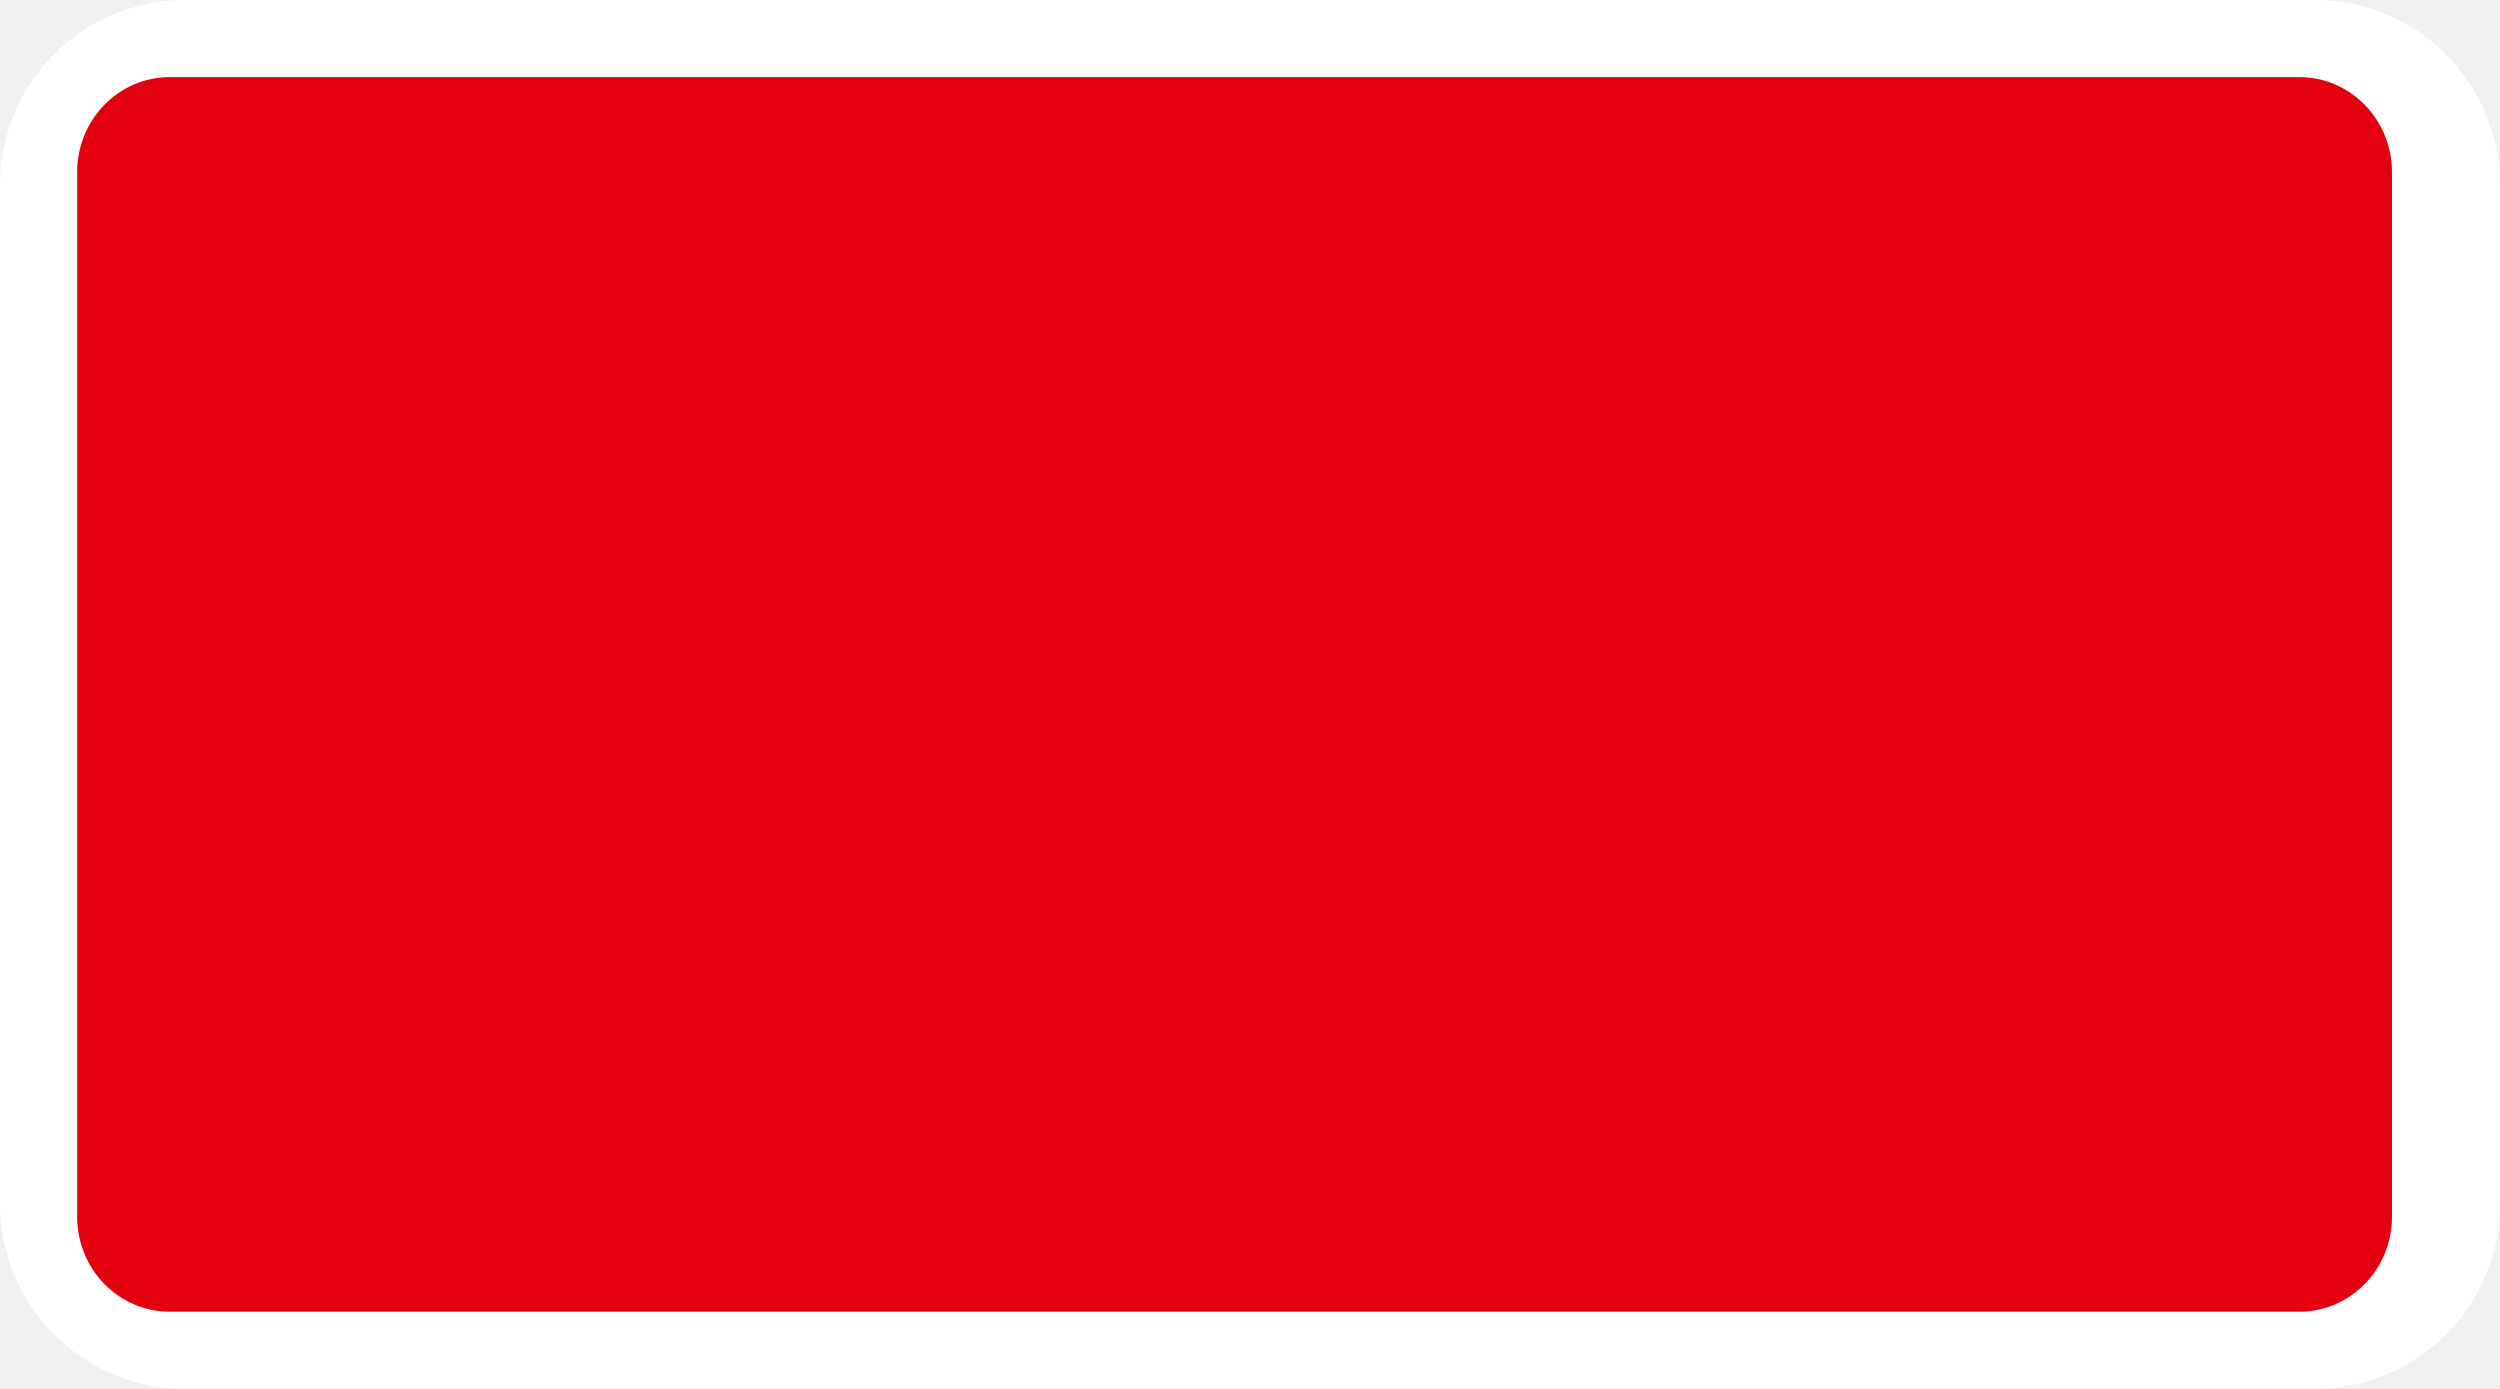
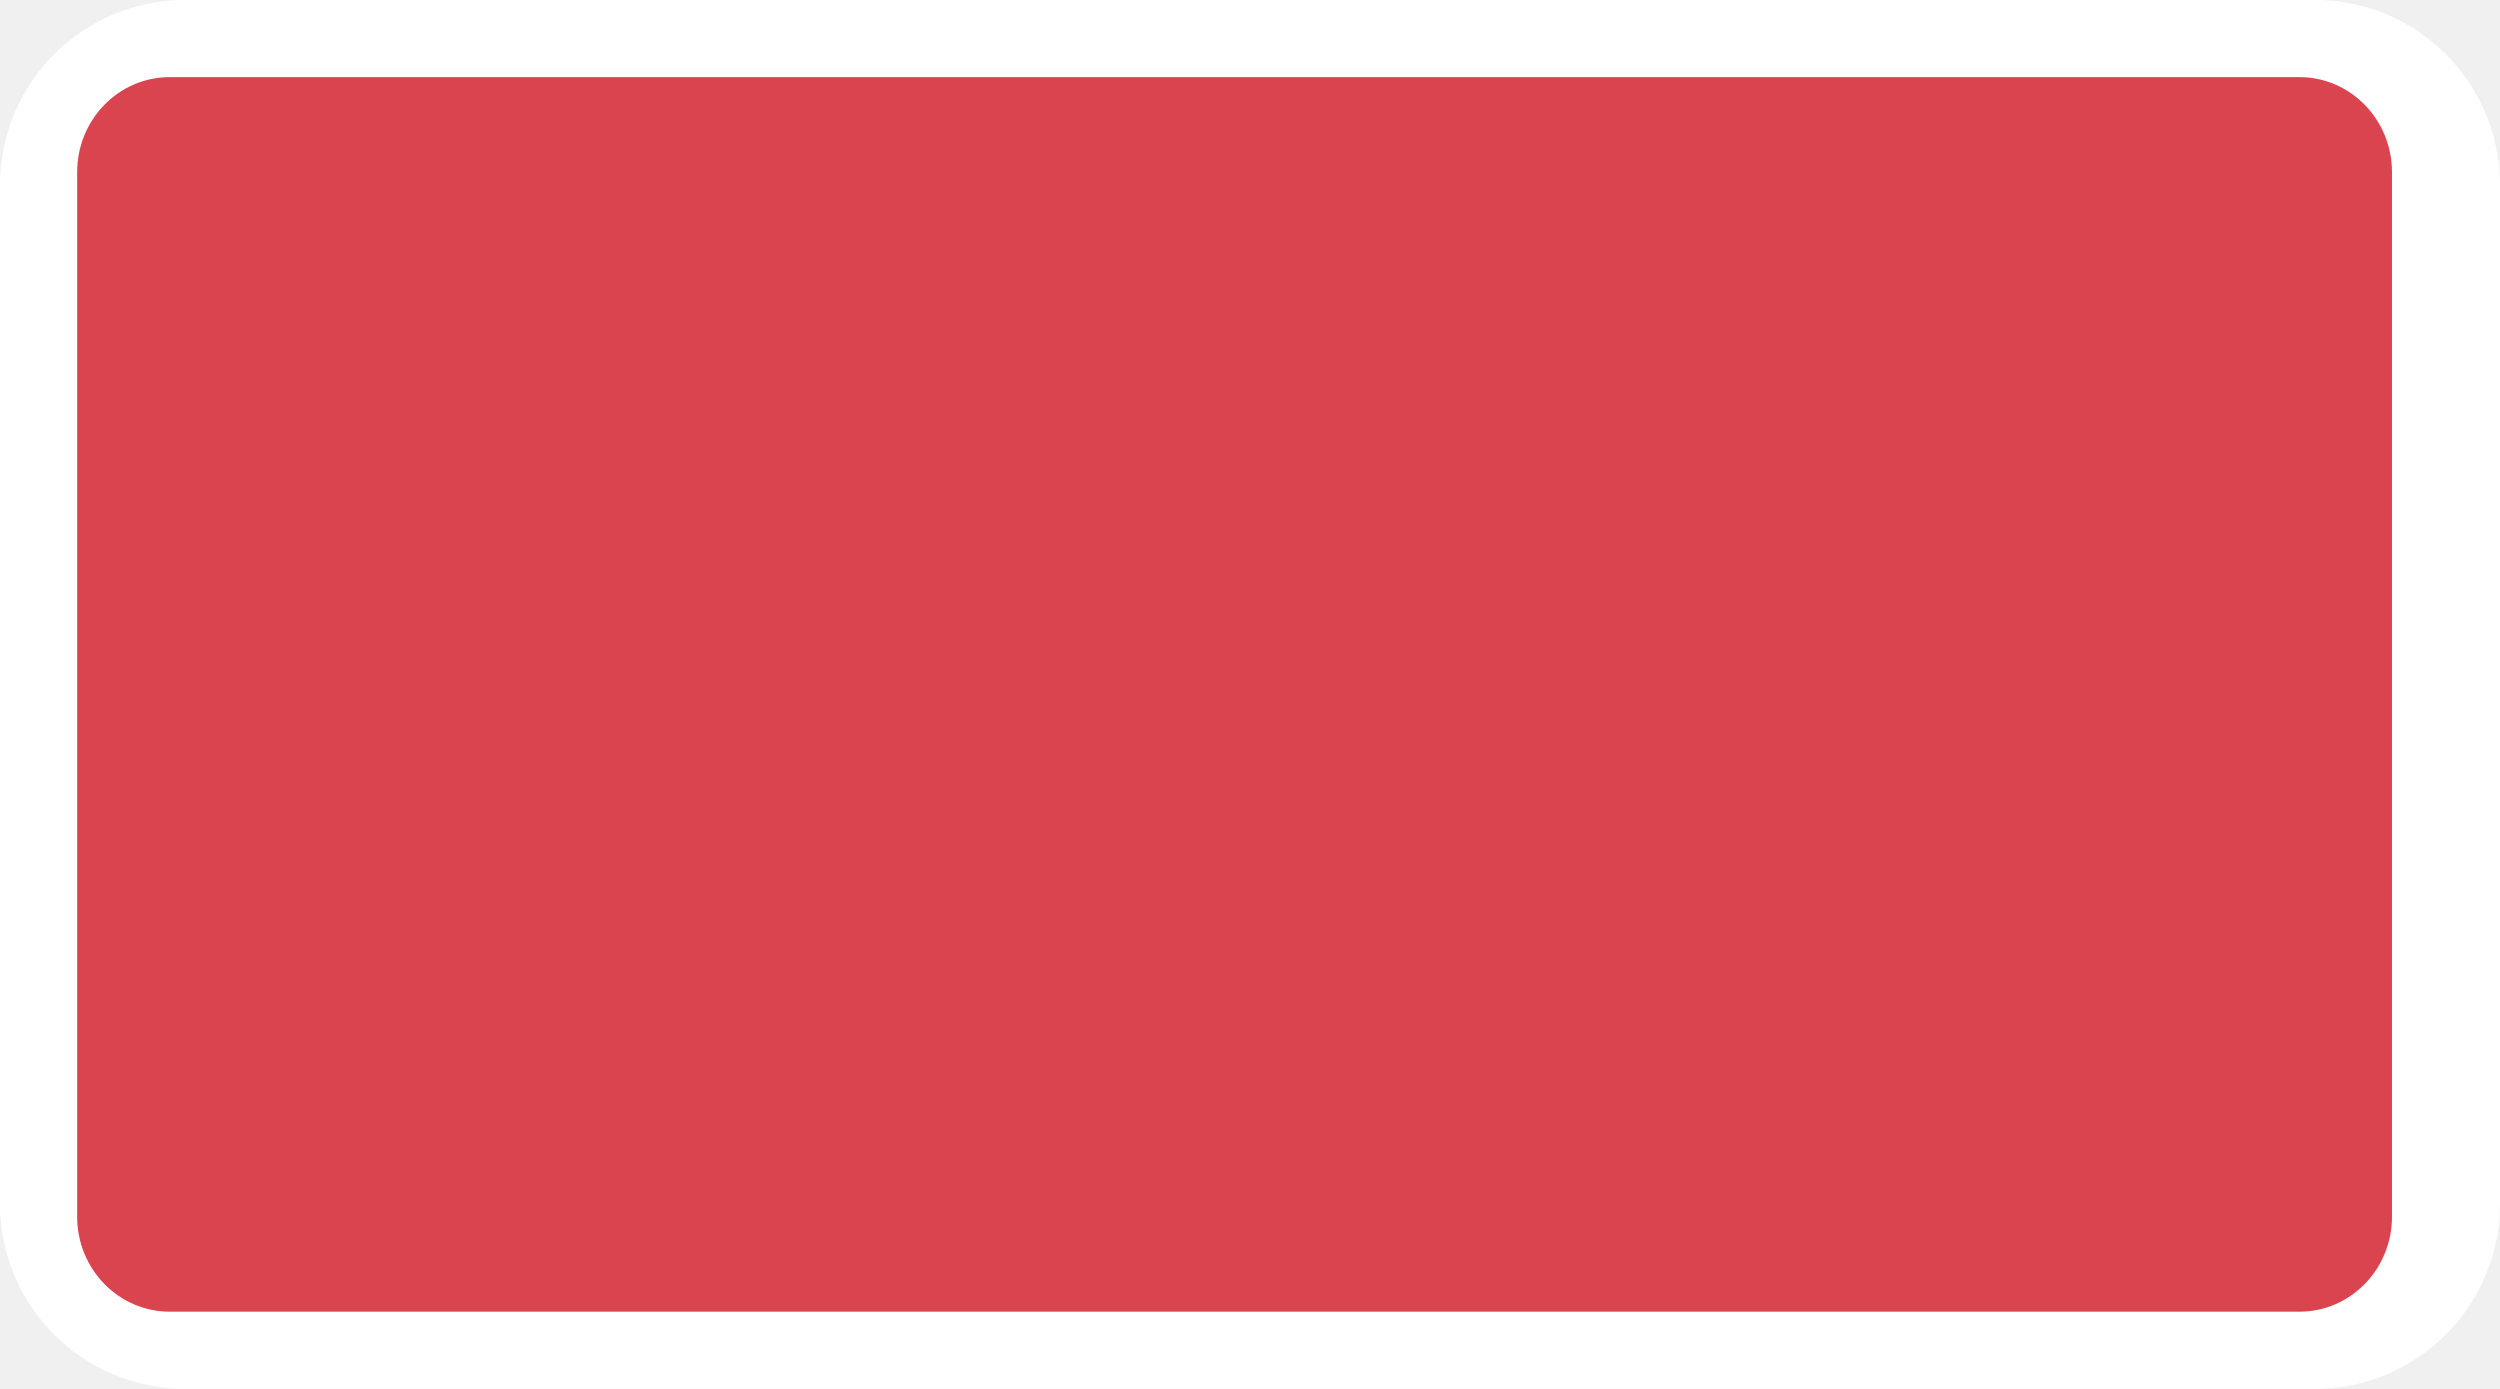
<svg xmlns="http://www.w3.org/2000/svg" width="25.92" height="14.4" viewBox="0 0 25.92 14.4">
  <g transform="matrix(.8 0 0 .8 -188 -369.09)">
    <rect width="32.4" height="18" x="235" y="461.362" rx="2.4" ry="2.4" style="color:#fff;display:inline;overflow:visible;visibility:visible;fill:#fff;fill-opacity:1;fill-rule:evenodd;stroke:none;stroke-width:1.2;marker:none" />
-     <rect rx="1.2" ry="1.231" style="color:#fff;display:inline;overflow:visible;visibility:visible;fill:#e3000f;fill-opacity:1;fill-rule:evenodd;stroke:none;stroke-width:1.215;marker:none" width="30" height="16" x="236" y="462.362" />
+     <rect rx="1.2" ry="1.231" style="color:#fff;display:inline;overflow:visible;visibility:visible;fill:#DA444E;fill-opacity:1;fill-rule:evenodd;stroke:none;stroke-width:1.215;marker:none" width="30" height="16" x="236" y="462.362" />
  </g>
</svg>
